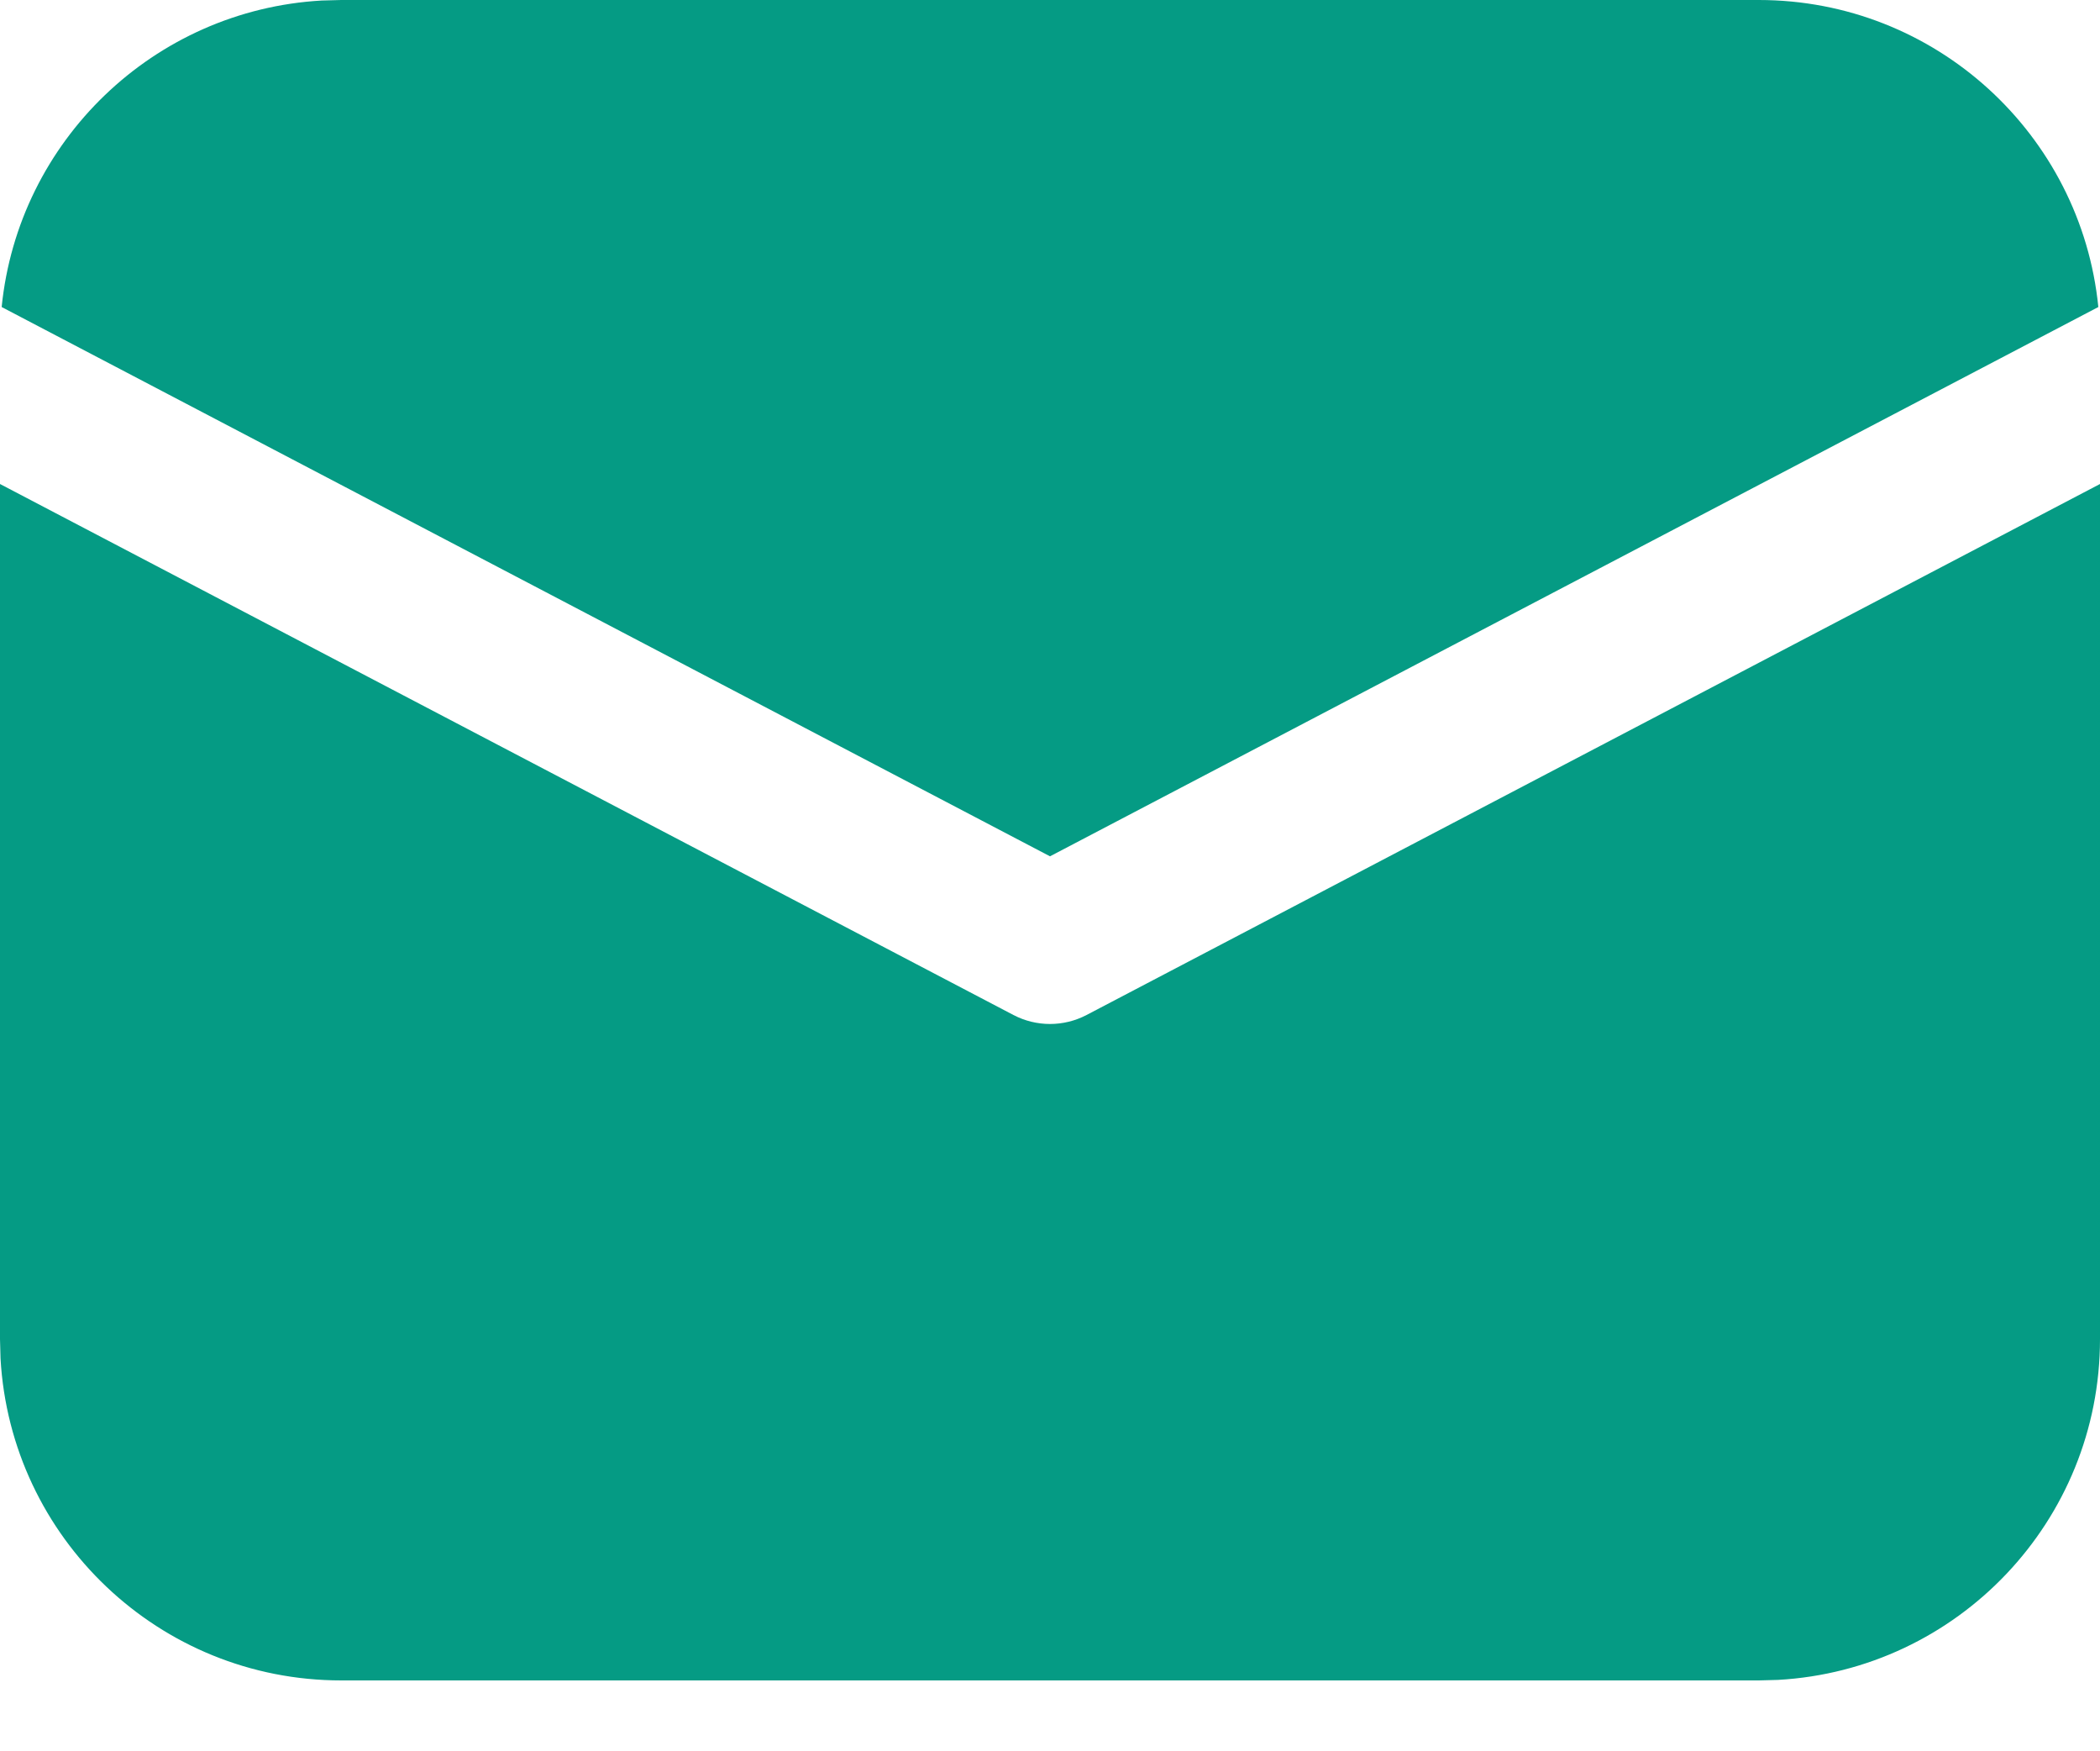
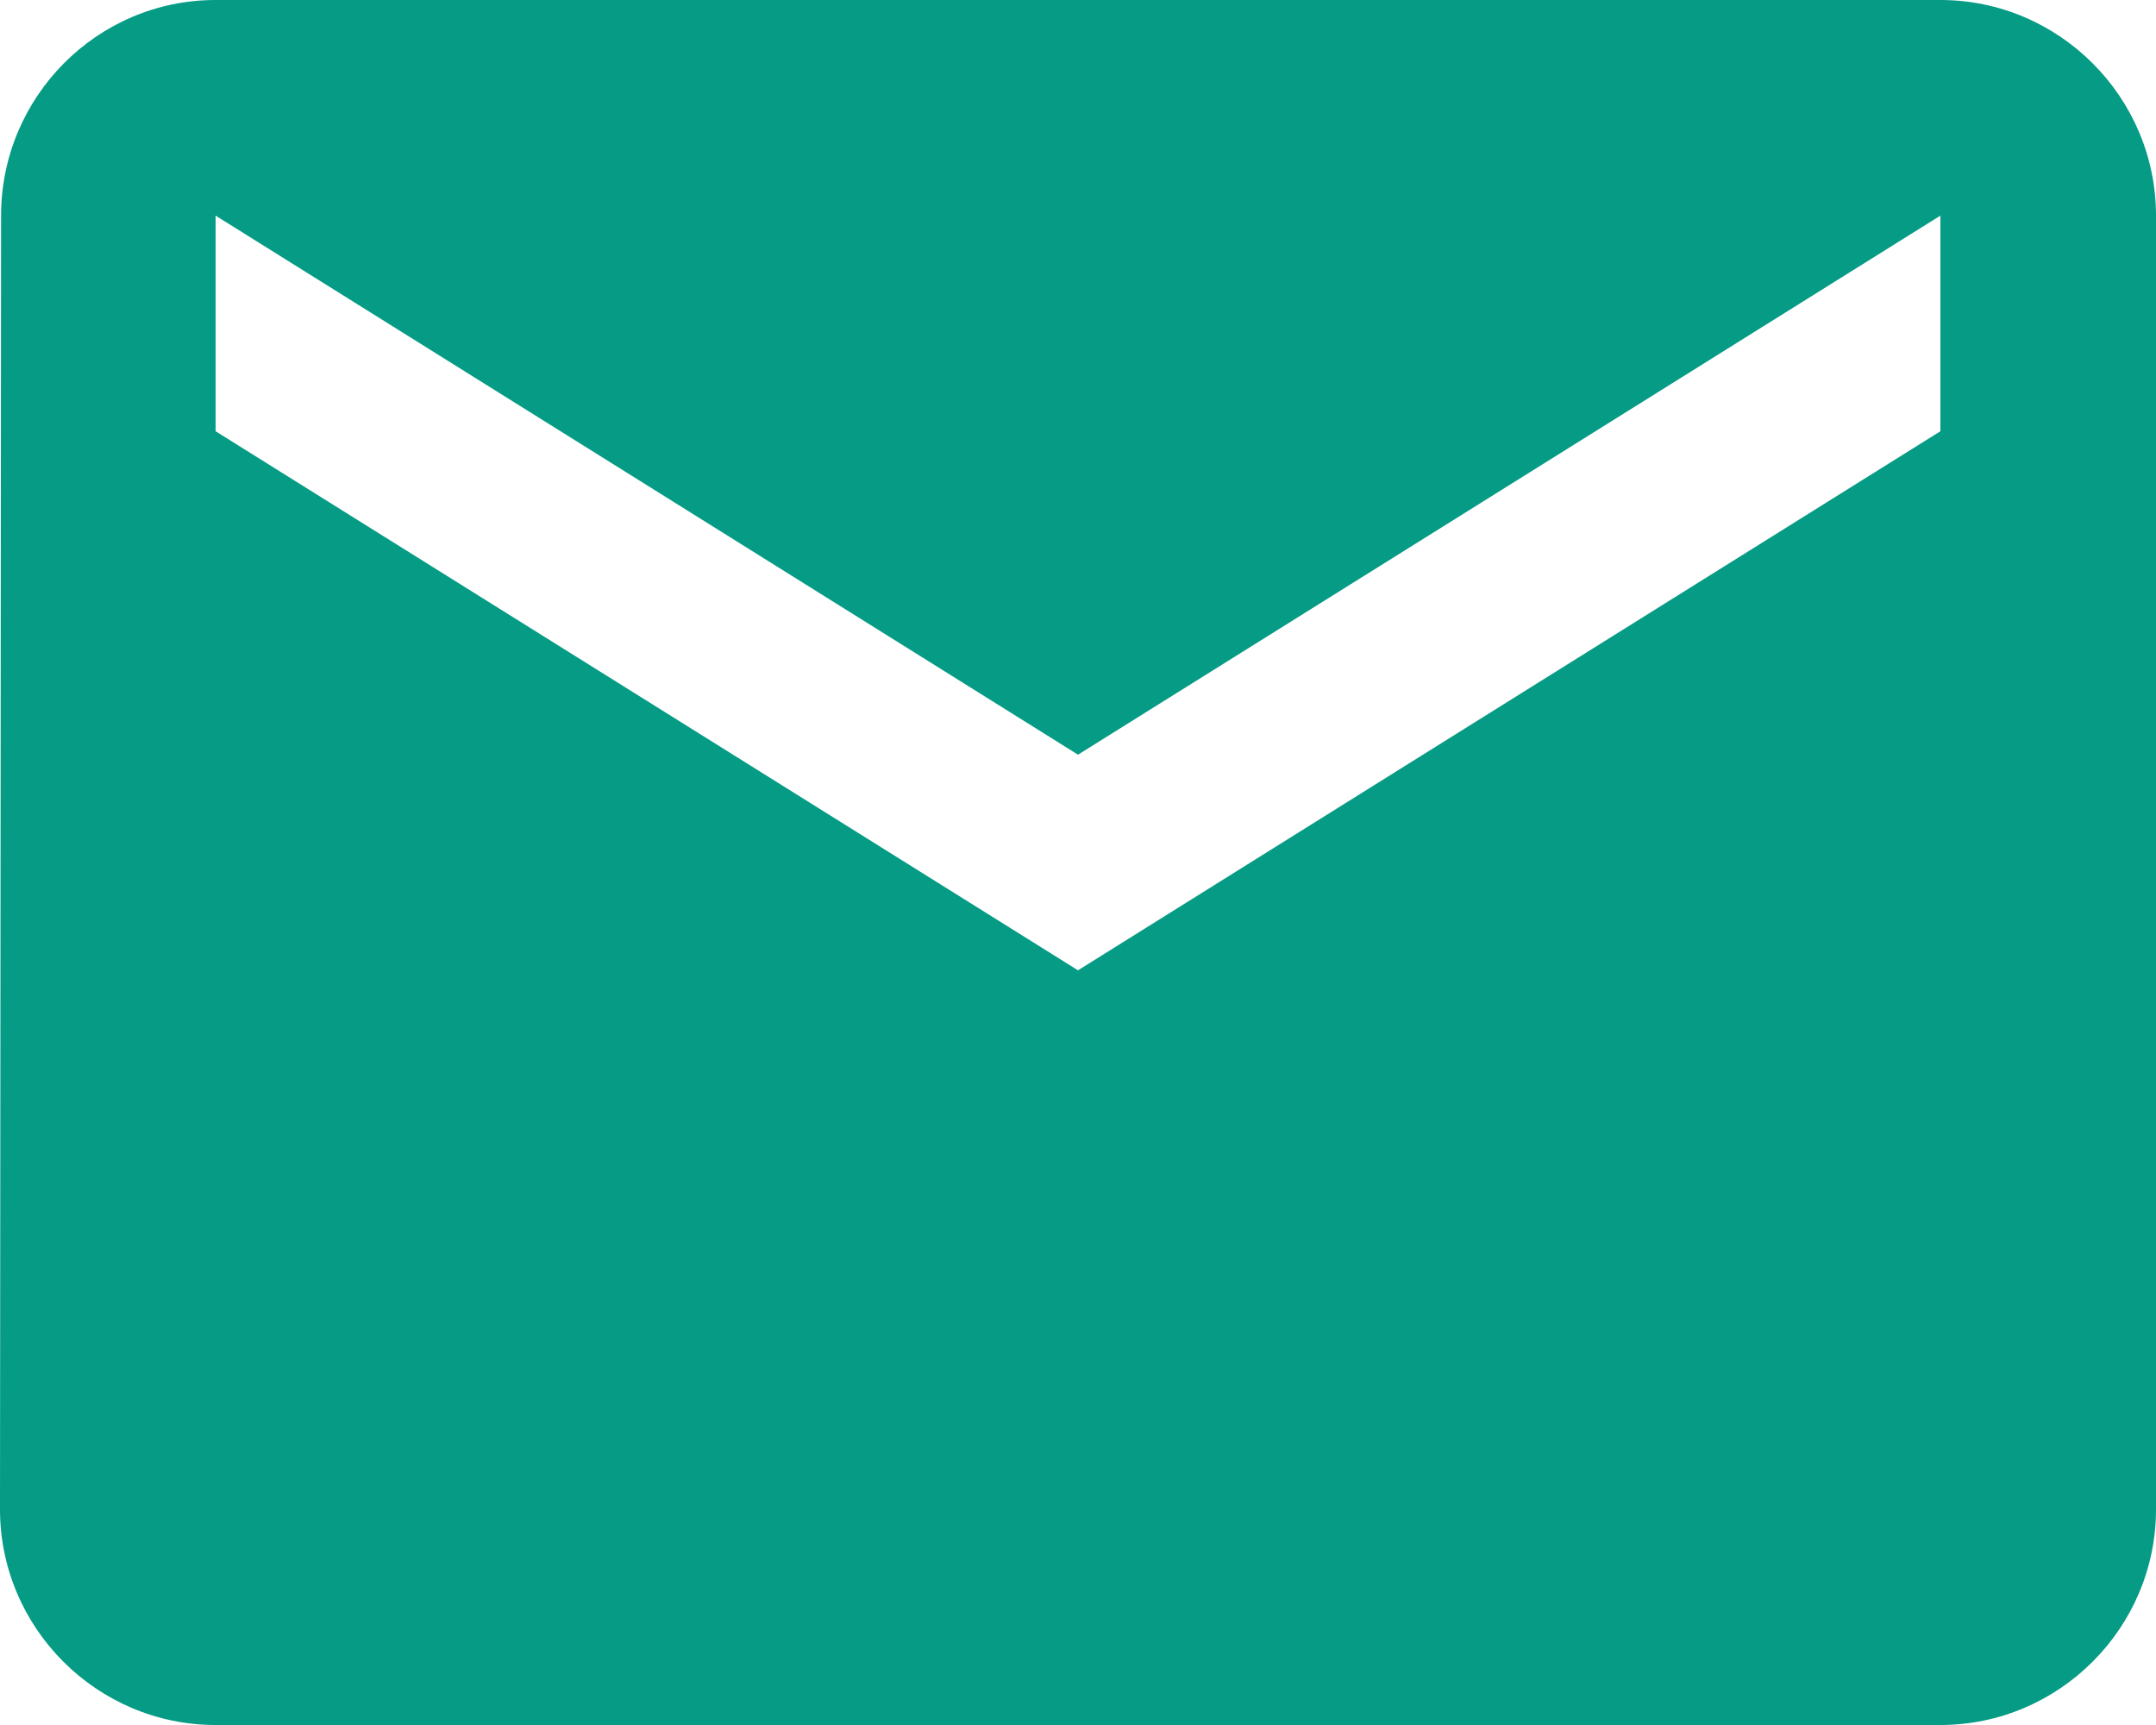
- <svg xmlns="http://www.w3.org/2000/svg" width="24" height="20" viewBox="0 0 24 20" fill="none">
-   <path d="M24 5.53V15.3C24 17.38 22.372 19.079 20.321 19.194L20.1 19.2H3.9C1.82 19.2 0.121 17.572 0.006 15.521L0 15.3V5.53L11.582 11.597C11.844 11.734 12.156 11.734 12.418 11.597L24 5.53ZM3.9 0H20.1C22.122 0 23.784 1.538 23.981 3.508L12 9.784L0.019 3.508C0.209 1.611 1.757 0.115 3.677 0.006L3.9 0Z" fill="#059B84" />
+ <svg xmlns="http://www.w3.org/2000/svg" width="20" height="16" viewBox="0 0 20 16" fill="none">
+   <path d="M18 0H2C0.9 0 0.01 0.9 0.01 2L0 14C0 15.1 0.9 16 2 16H18C19.1 16 20 15.1 20 14V2C20 0.9 19.1 0 18 0ZM18 4L10 9L2 4V2L10 7L18 2V4Z" fill="#059B84" />
</svg>
